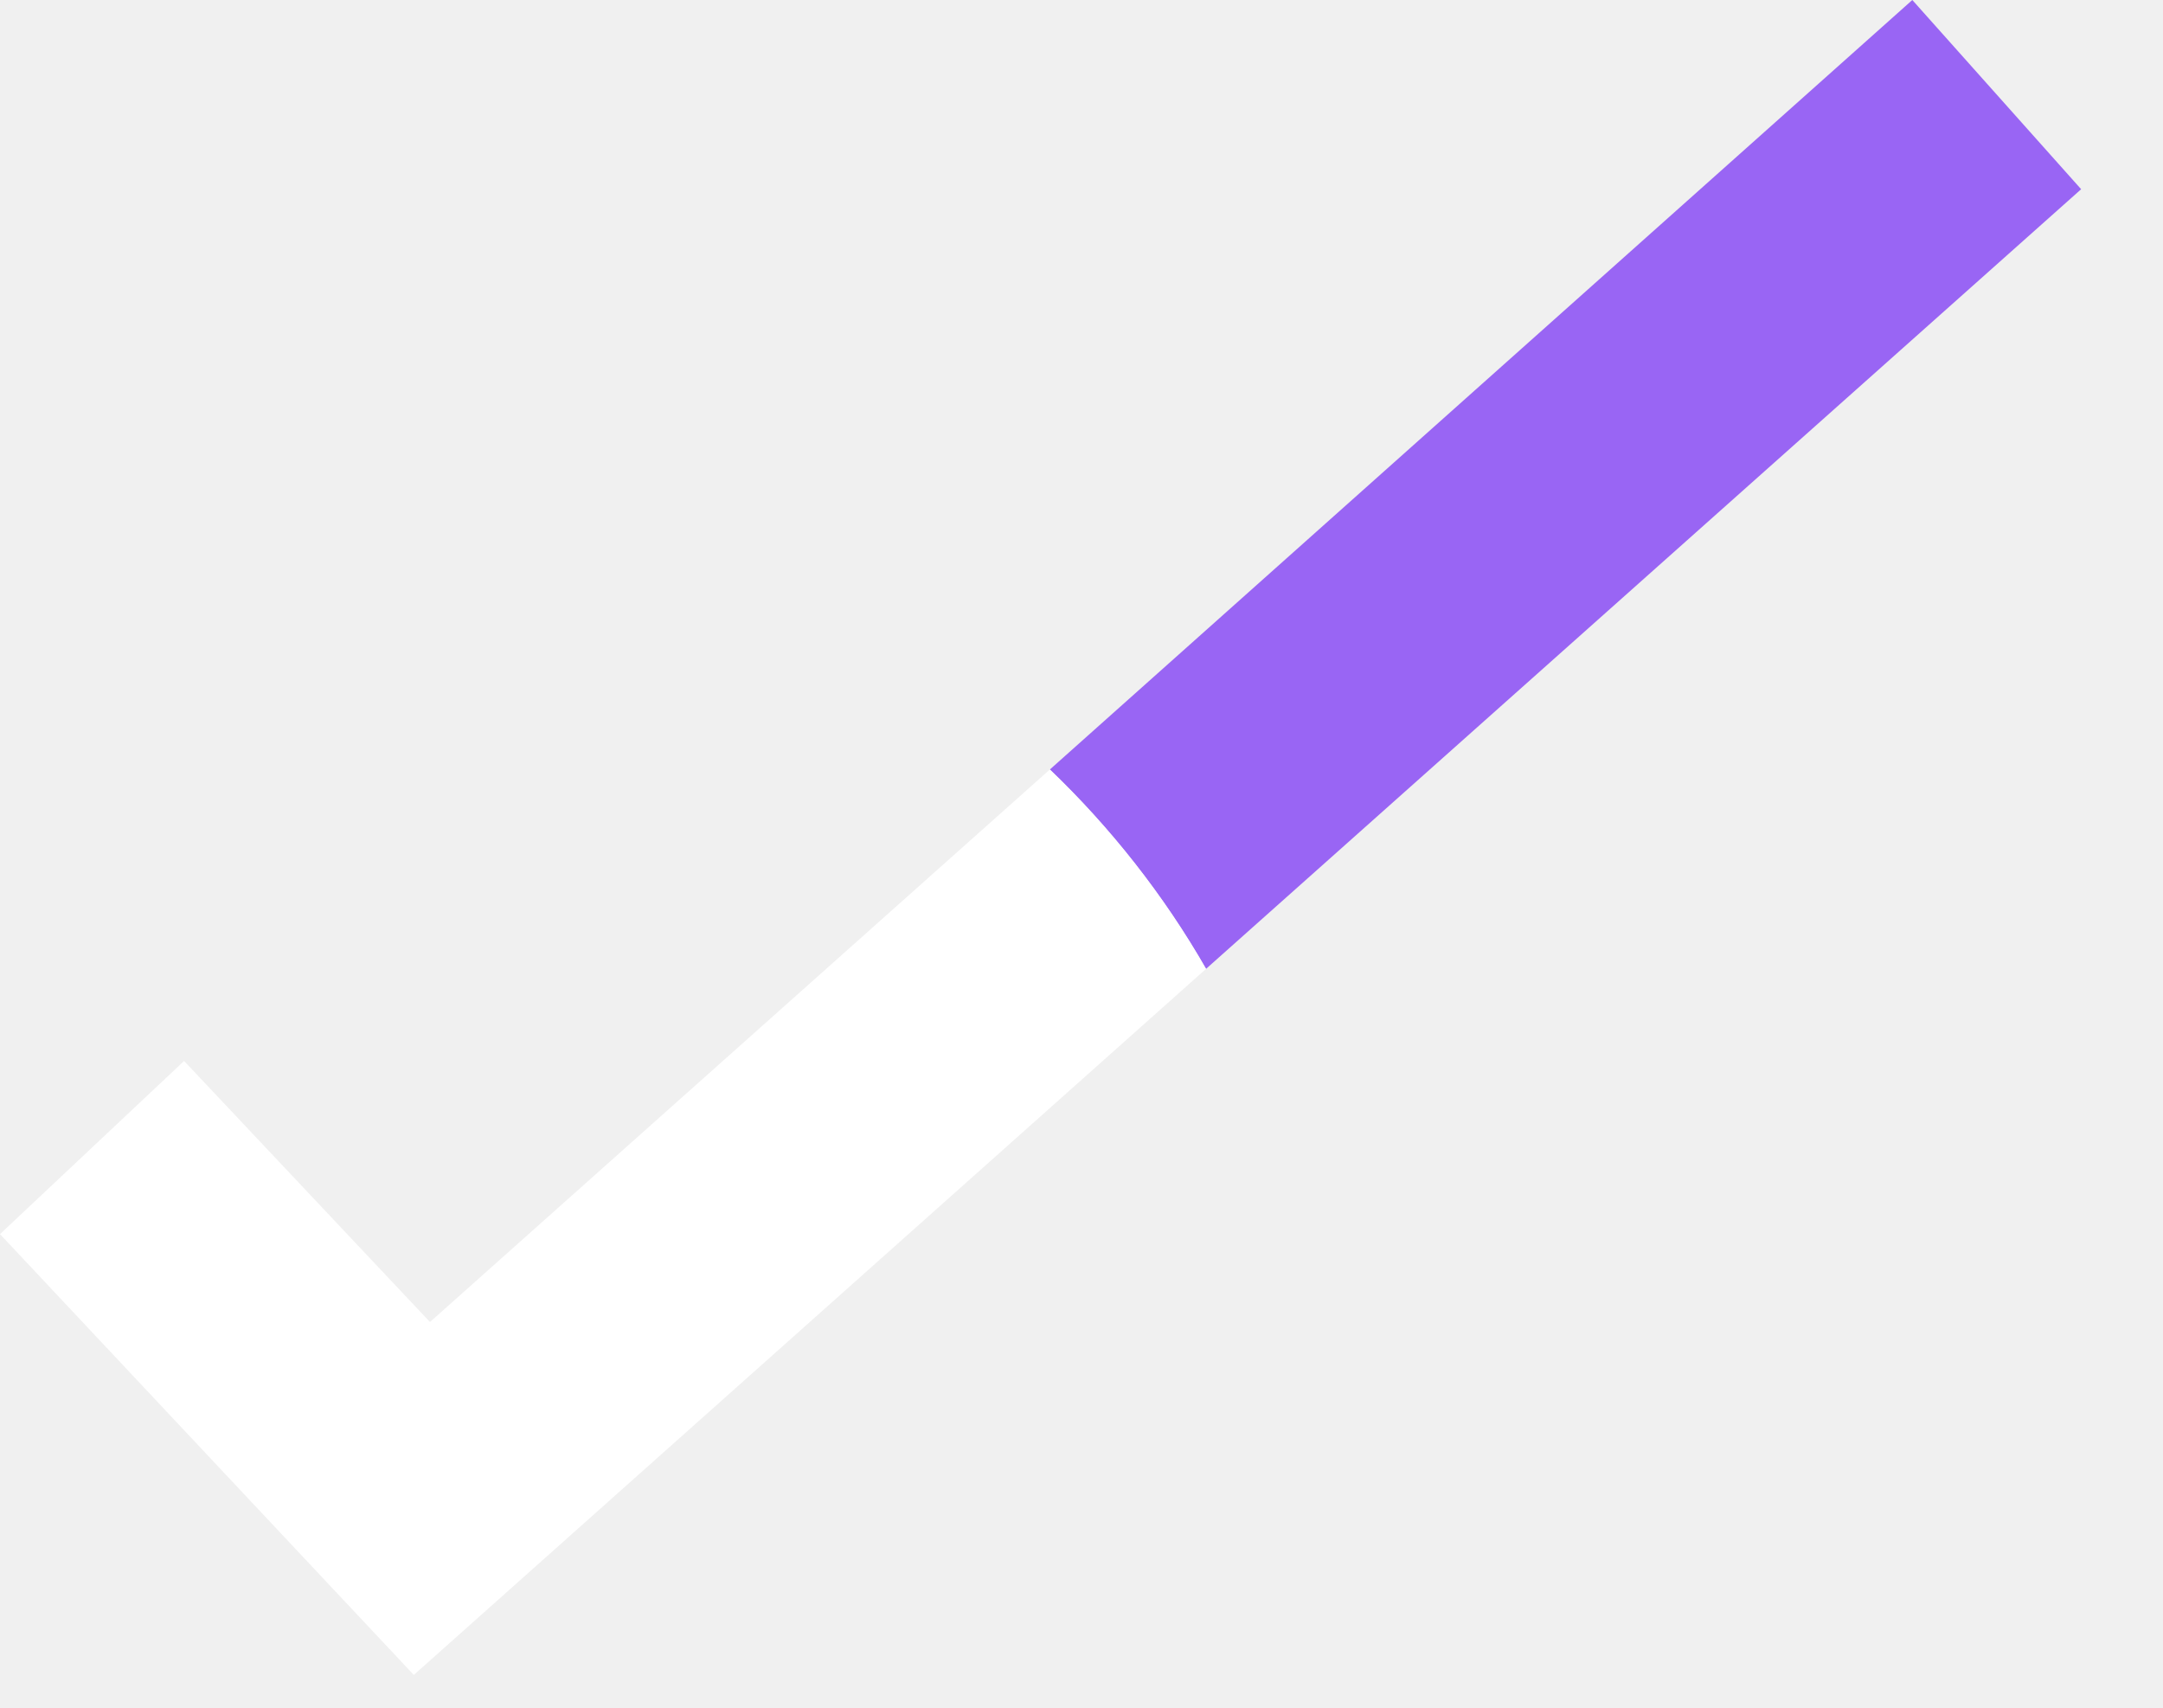
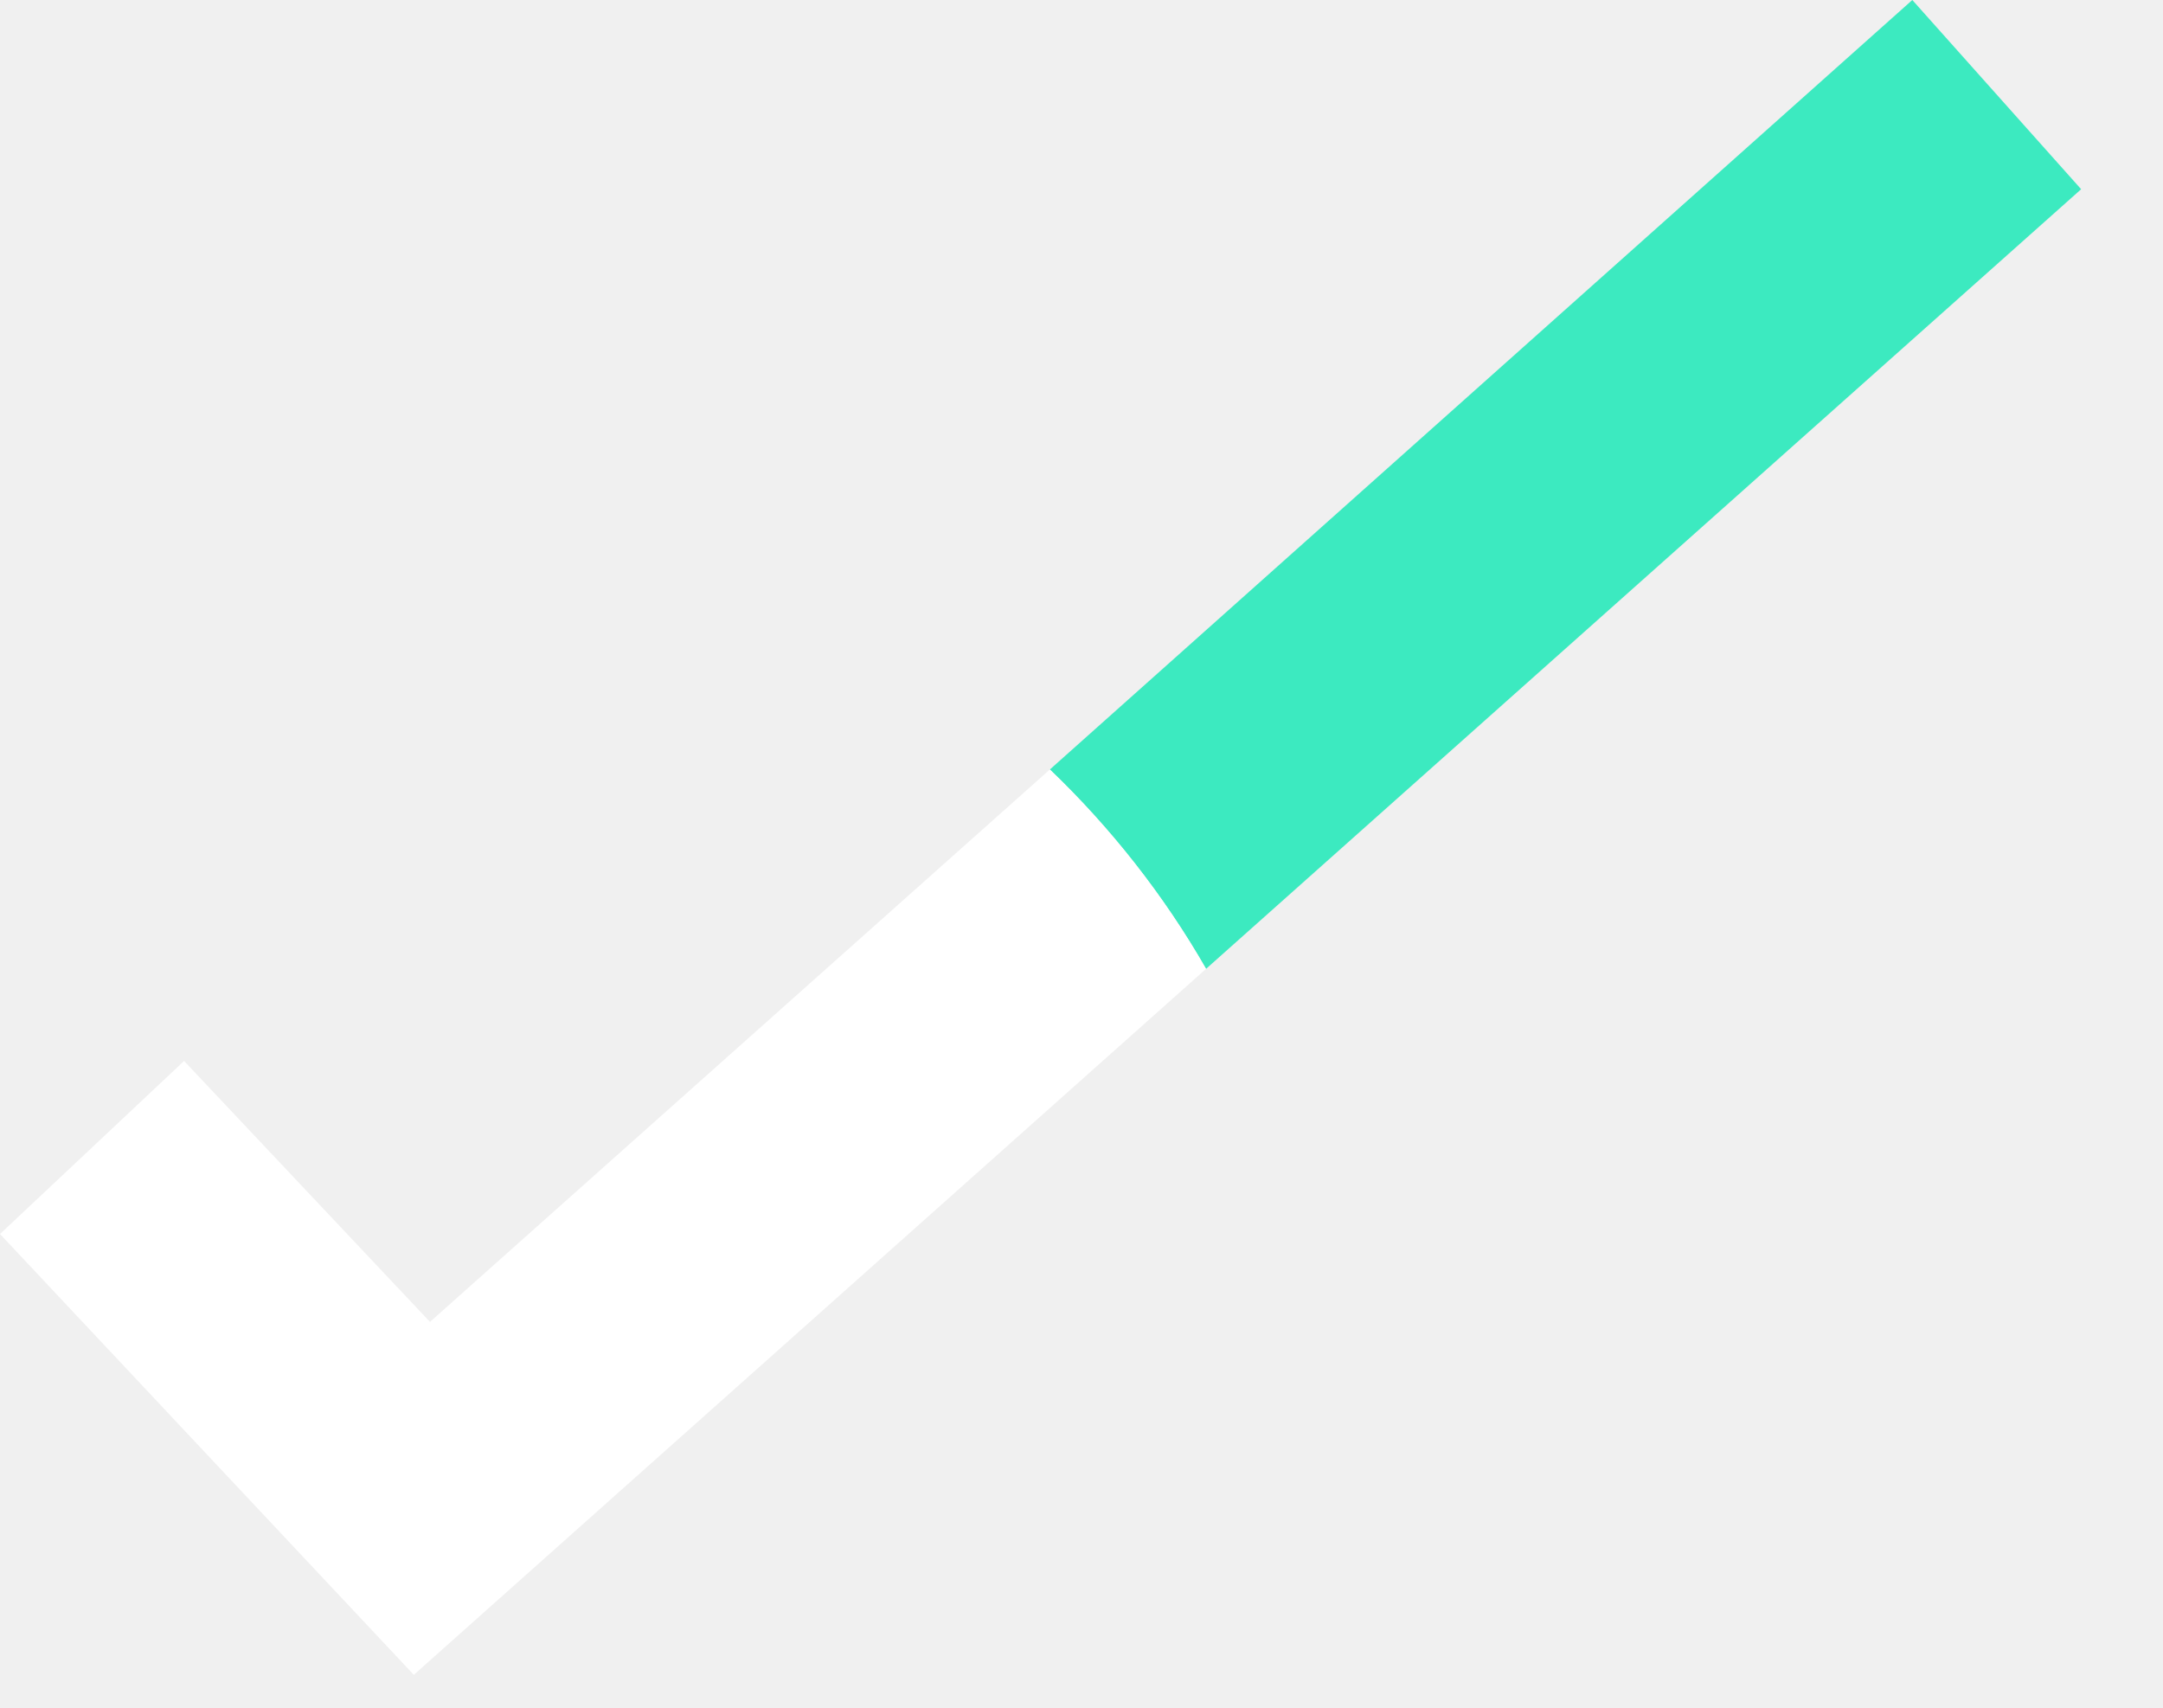
- <svg xmlns="http://www.w3.org/2000/svg" width="19px" height="15px" viewBox="0 0 19 15" version="1.1">
-   <g id="Page-1" stroke="none" stroke-width="1" fill="none" fill-rule="evenodd">
-     <g id="Artboard-3" transform="translate(-795, -244)">
-       <g id="Group-424">
-         <g id="Group" transform="translate(795, 244)">
-           <path d="M18.281,1.662 L10.594,8.51 C10.224,7.864 9.757,7.27 9.222,6.759 L16.798,0 L18.281,1.662 Z" id="Fill-422" fill="#9965F4" />
-           <path d="M10.594,8.51 L3.635,14.712 L0,10.84 L1.617,9.319 L3.777,11.612 L9.222,6.759 C9.756,7.271 10.224,7.864 10.594,8.51" id="Fill-423" fill="#FFFFFF" />
-         </g>
-       </g>
-     </g>
-   </g>
+ <svg xmlns="http://www.w3.org/2000/svg" width="19" height="15" viewBox="0 0 19 15" fill="none">
+   <path fill-rule="evenodd" clip-rule="evenodd" d="M18.281 1.662L10.594 8.51C10.224 7.864 9.757 7.27 9.222 6.759L16.798 0L18.281 1.662Z" fill="#3CEAC0" />
+   <path fill-rule="evenodd" clip-rule="evenodd" d="M10.594 8.51L3.635 14.711L0 10.839L1.617 9.319L3.777 11.611L9.222 6.759C9.756 7.271 10.224 7.864 10.594 8.51Z" fill="white" />
</svg>
